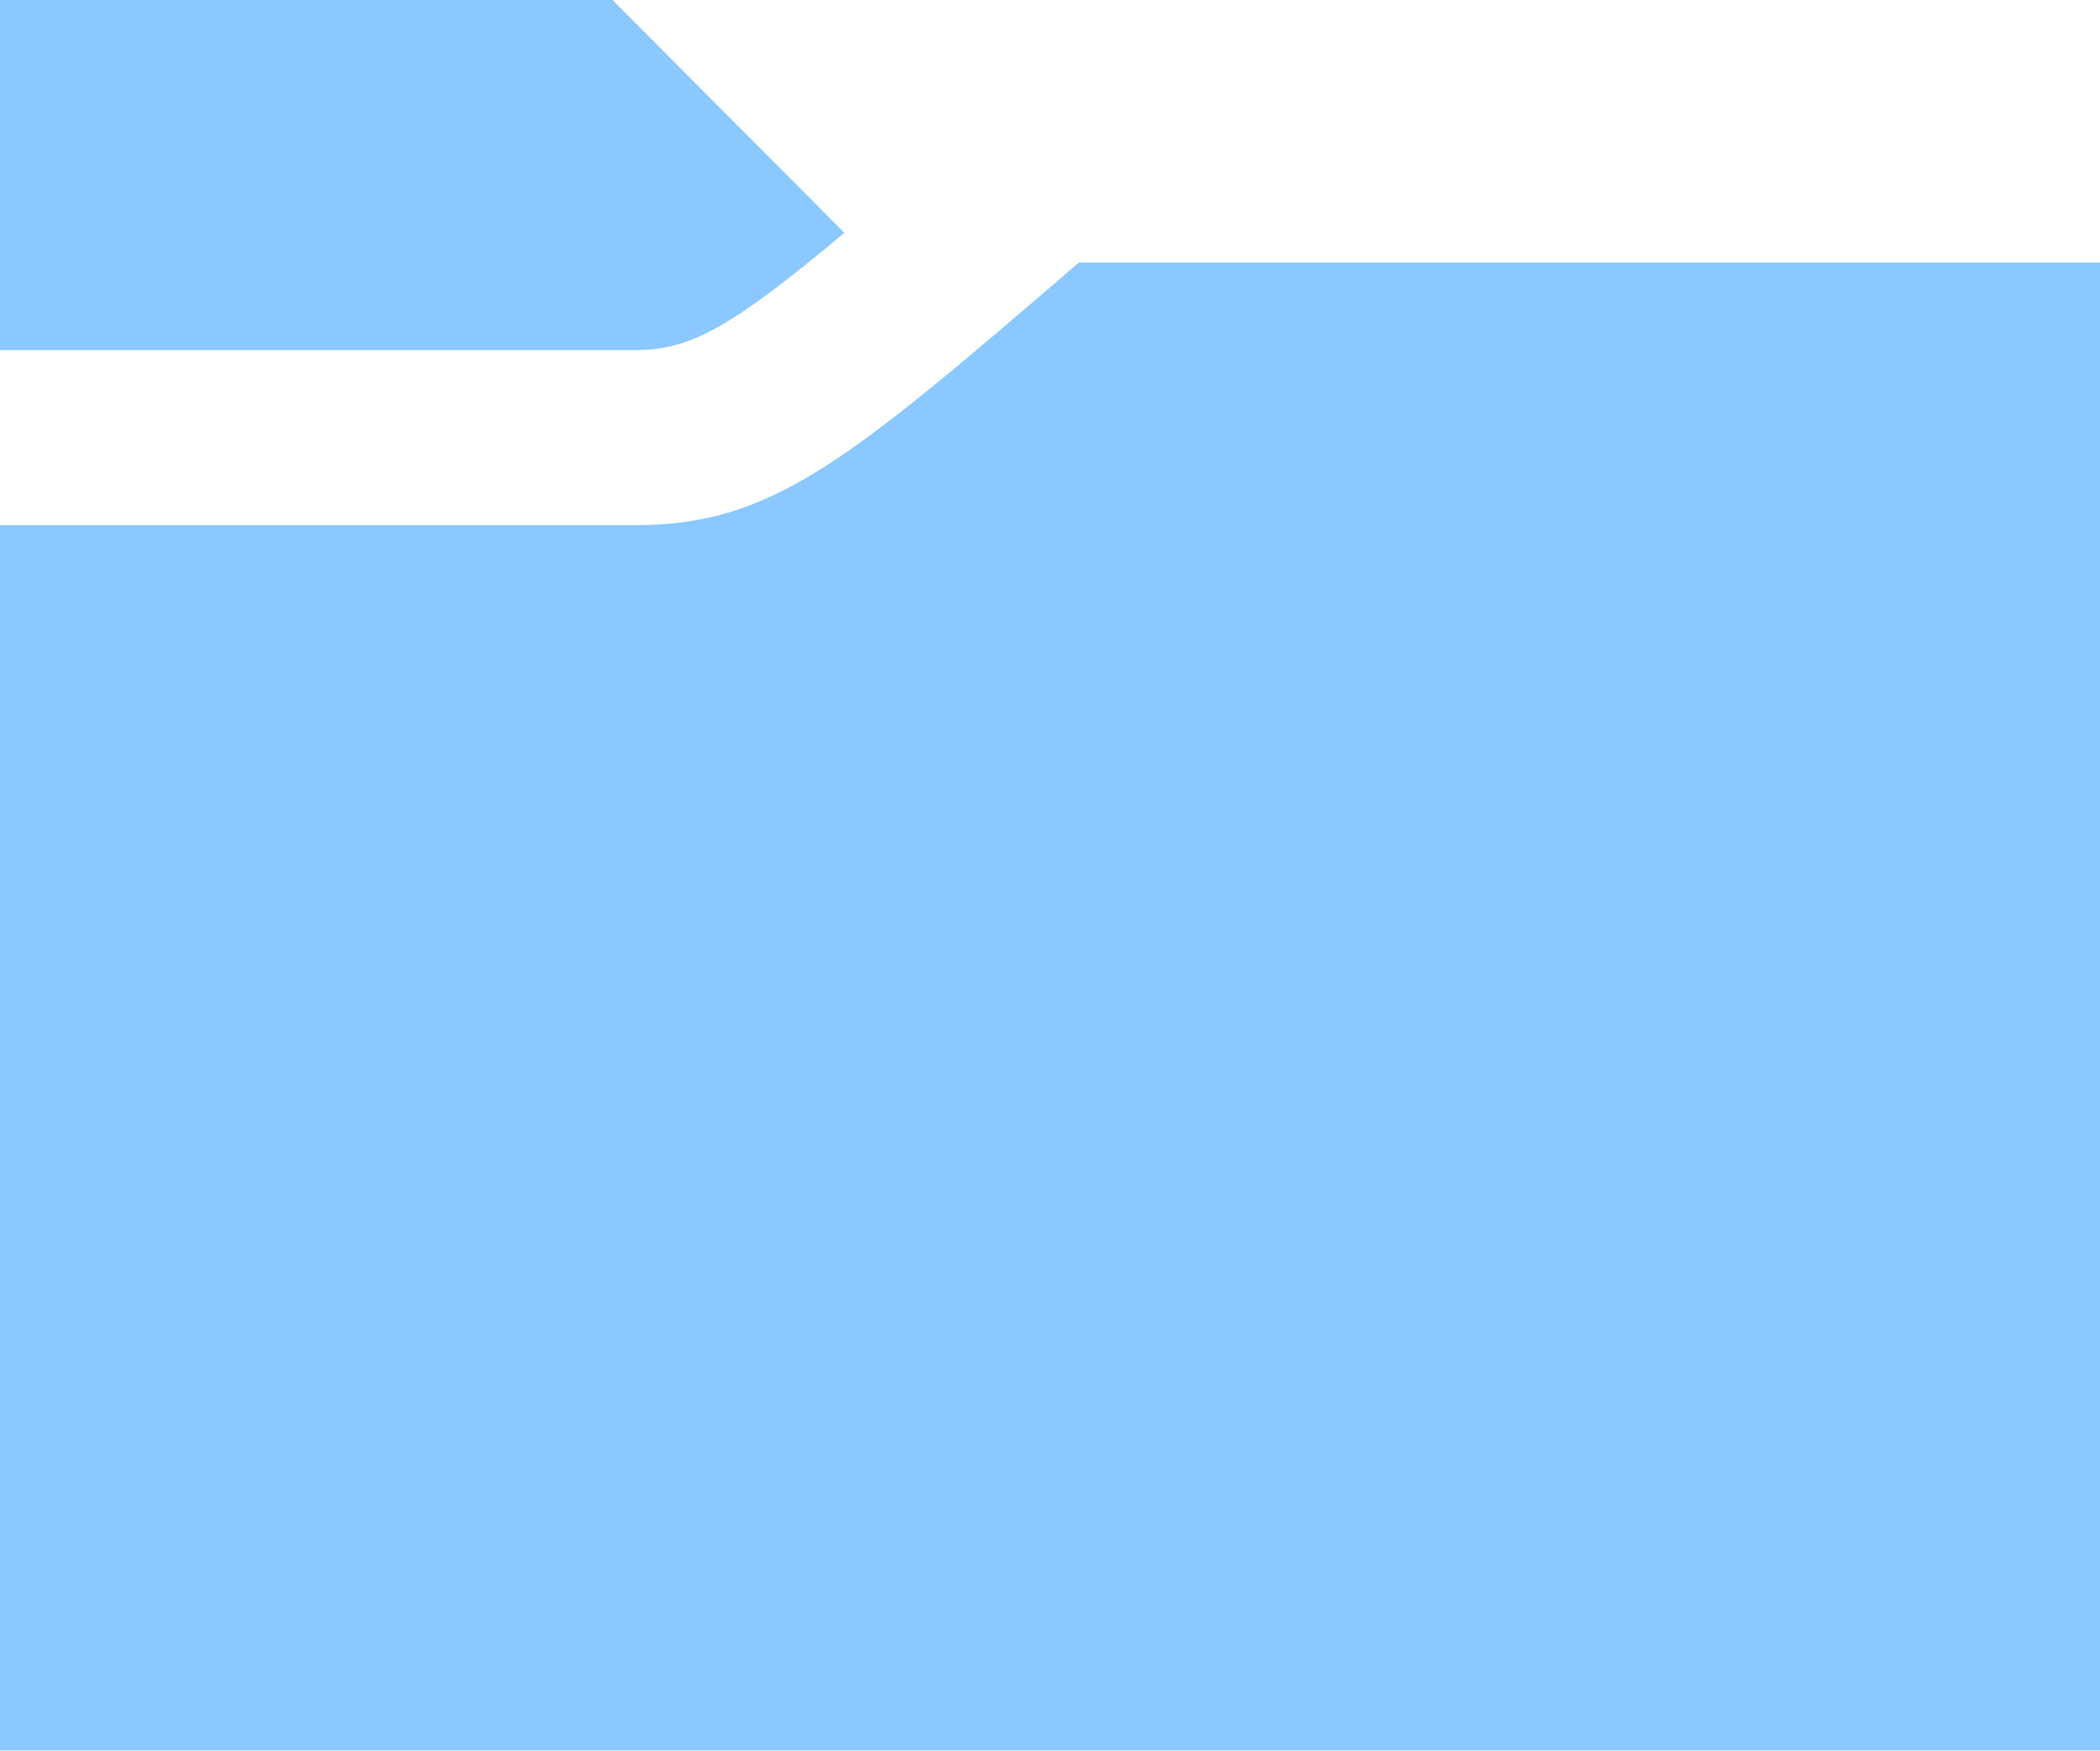
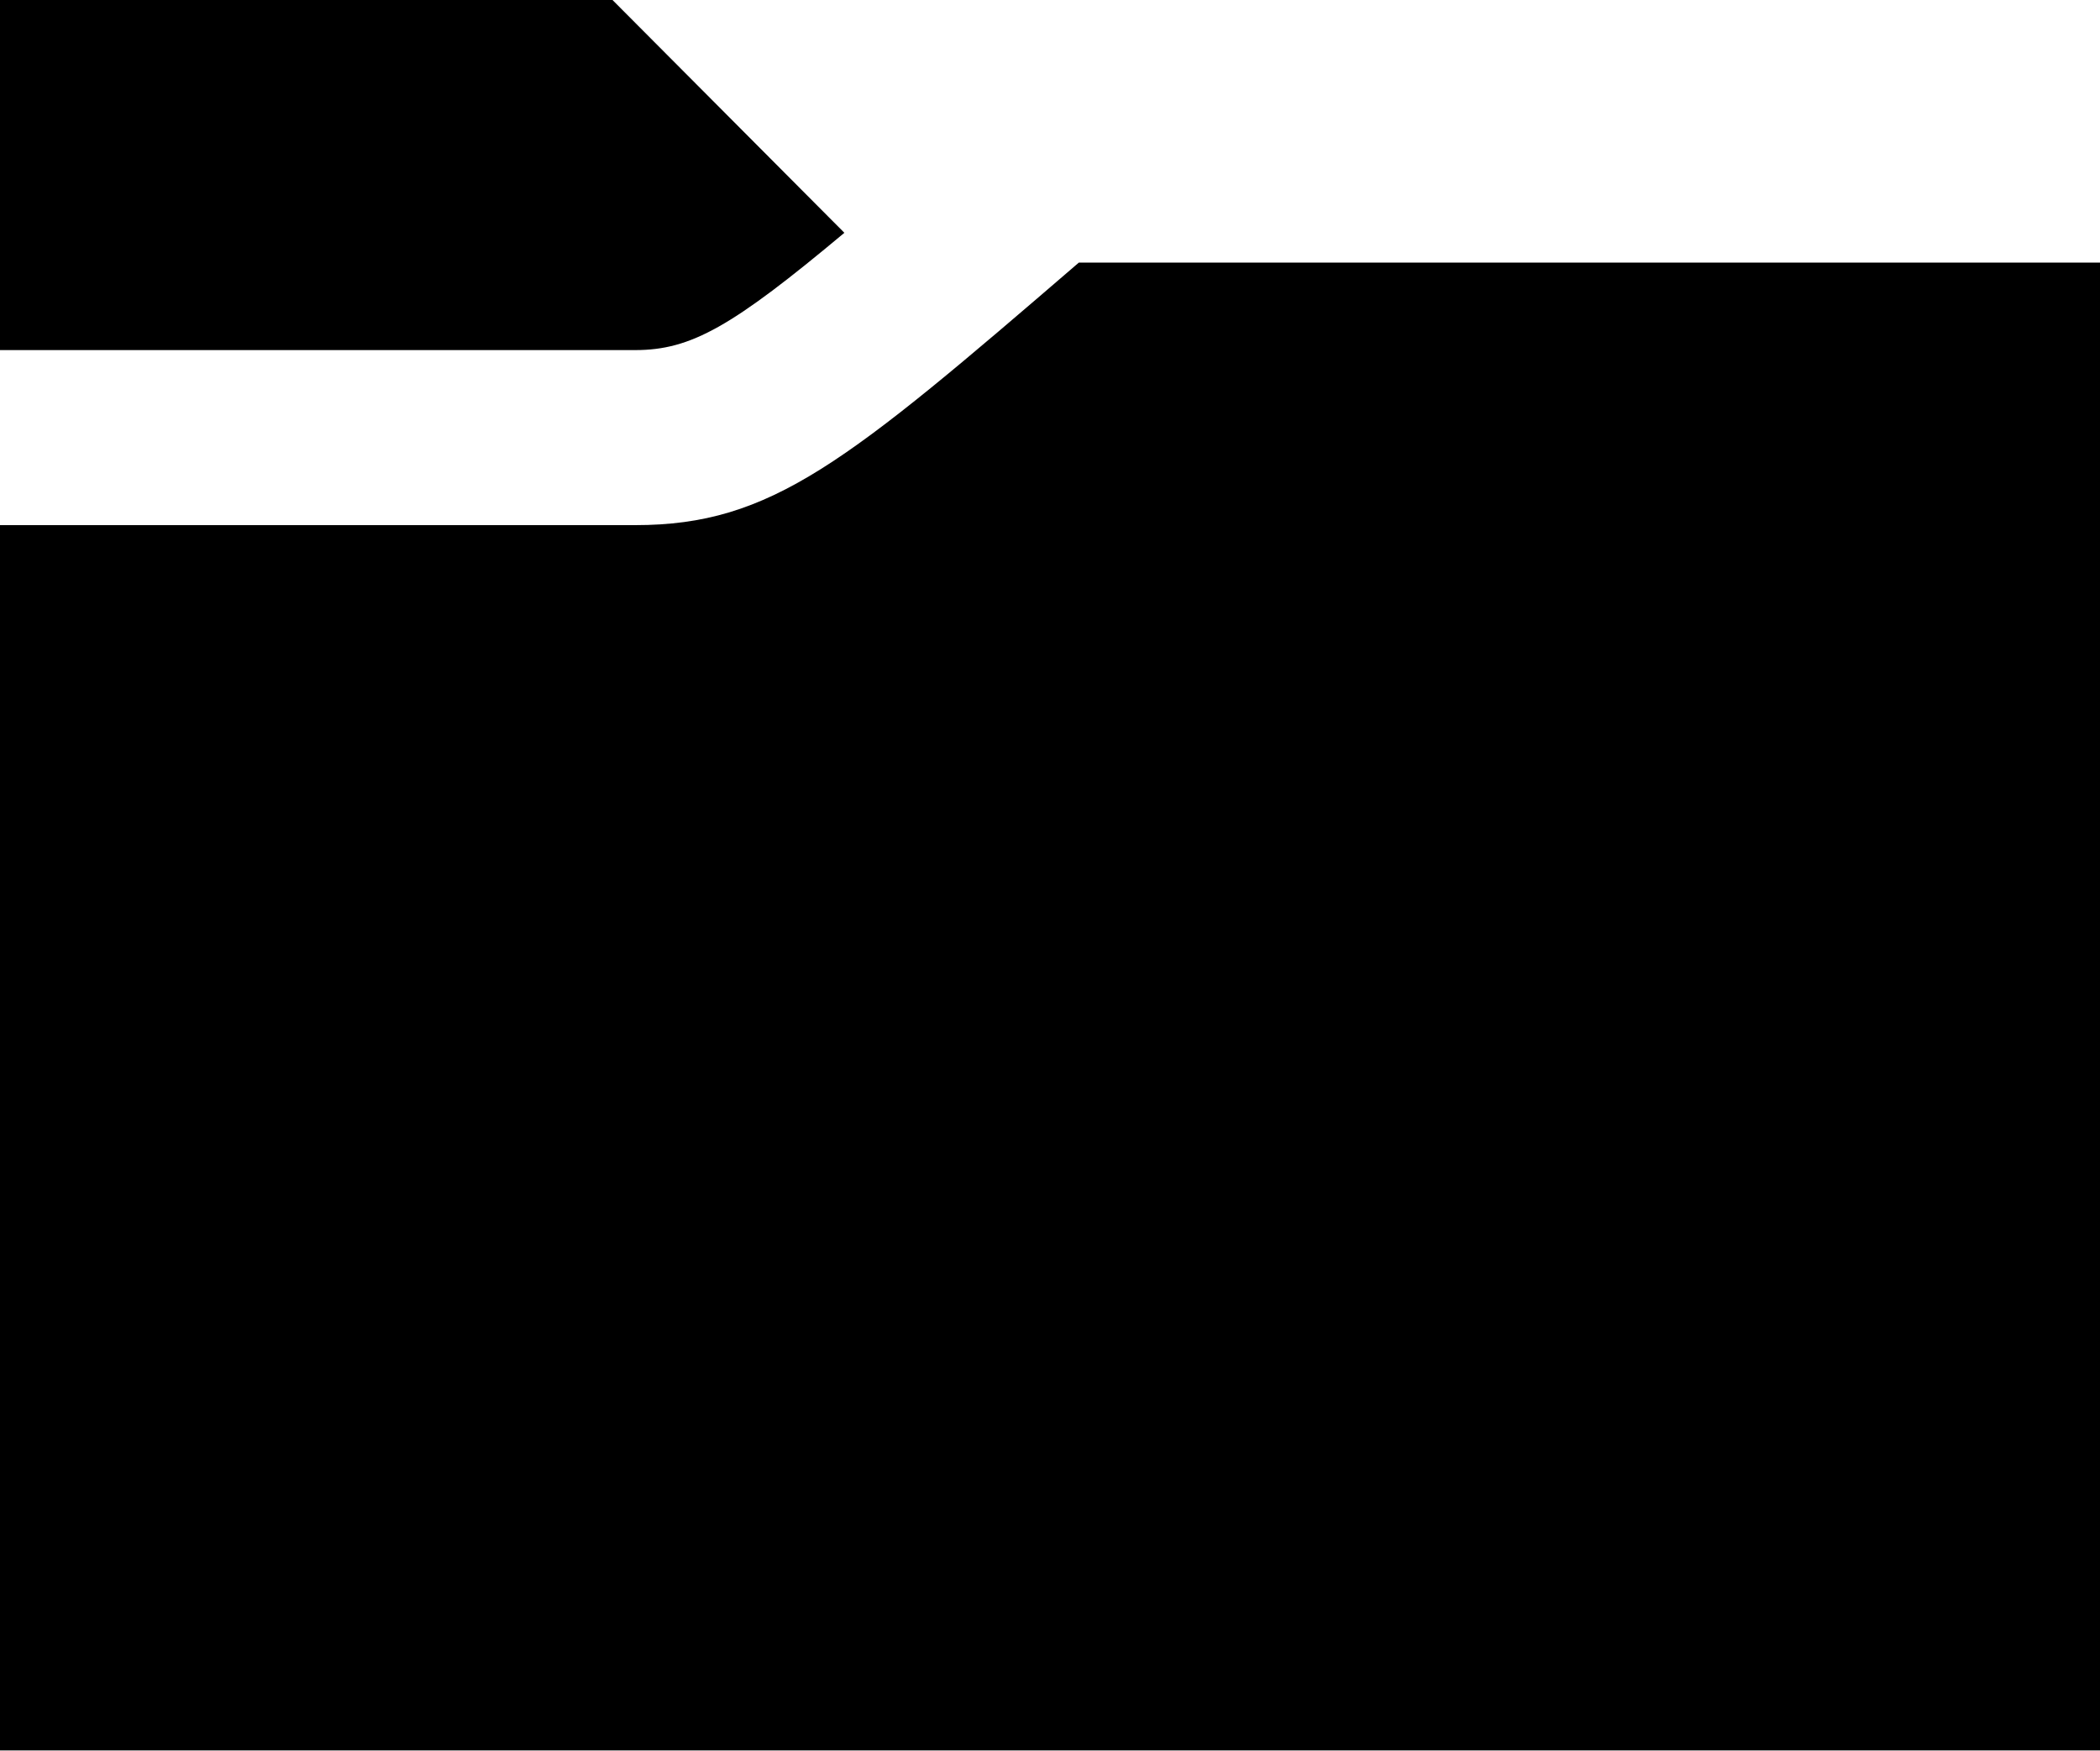
<svg xmlns="http://www.w3.org/2000/svg" viewBox="0 0 24 20">
  <g id="Layer_2" data-name="Layer 2">
    <g id="Layer_1-2" data-name="Layer 1">
-       <path fill="#8ac8ff" d="M24,20H0V6H7.26c1.56,0,2.41-.71,5.07-3H24ZM7.26,4c.64,0,1.11-.27,2.39-1.34L7,0H0V4Z" />
+       <path d="M24,20H0V6H7.26c1.56,0,2.41-.71,5.07-3H24ZM7.26,4c.64,0,1.11-.27,2.39-1.34L7,0H0V4Z" />
    </g>
  </g>
</svg>
